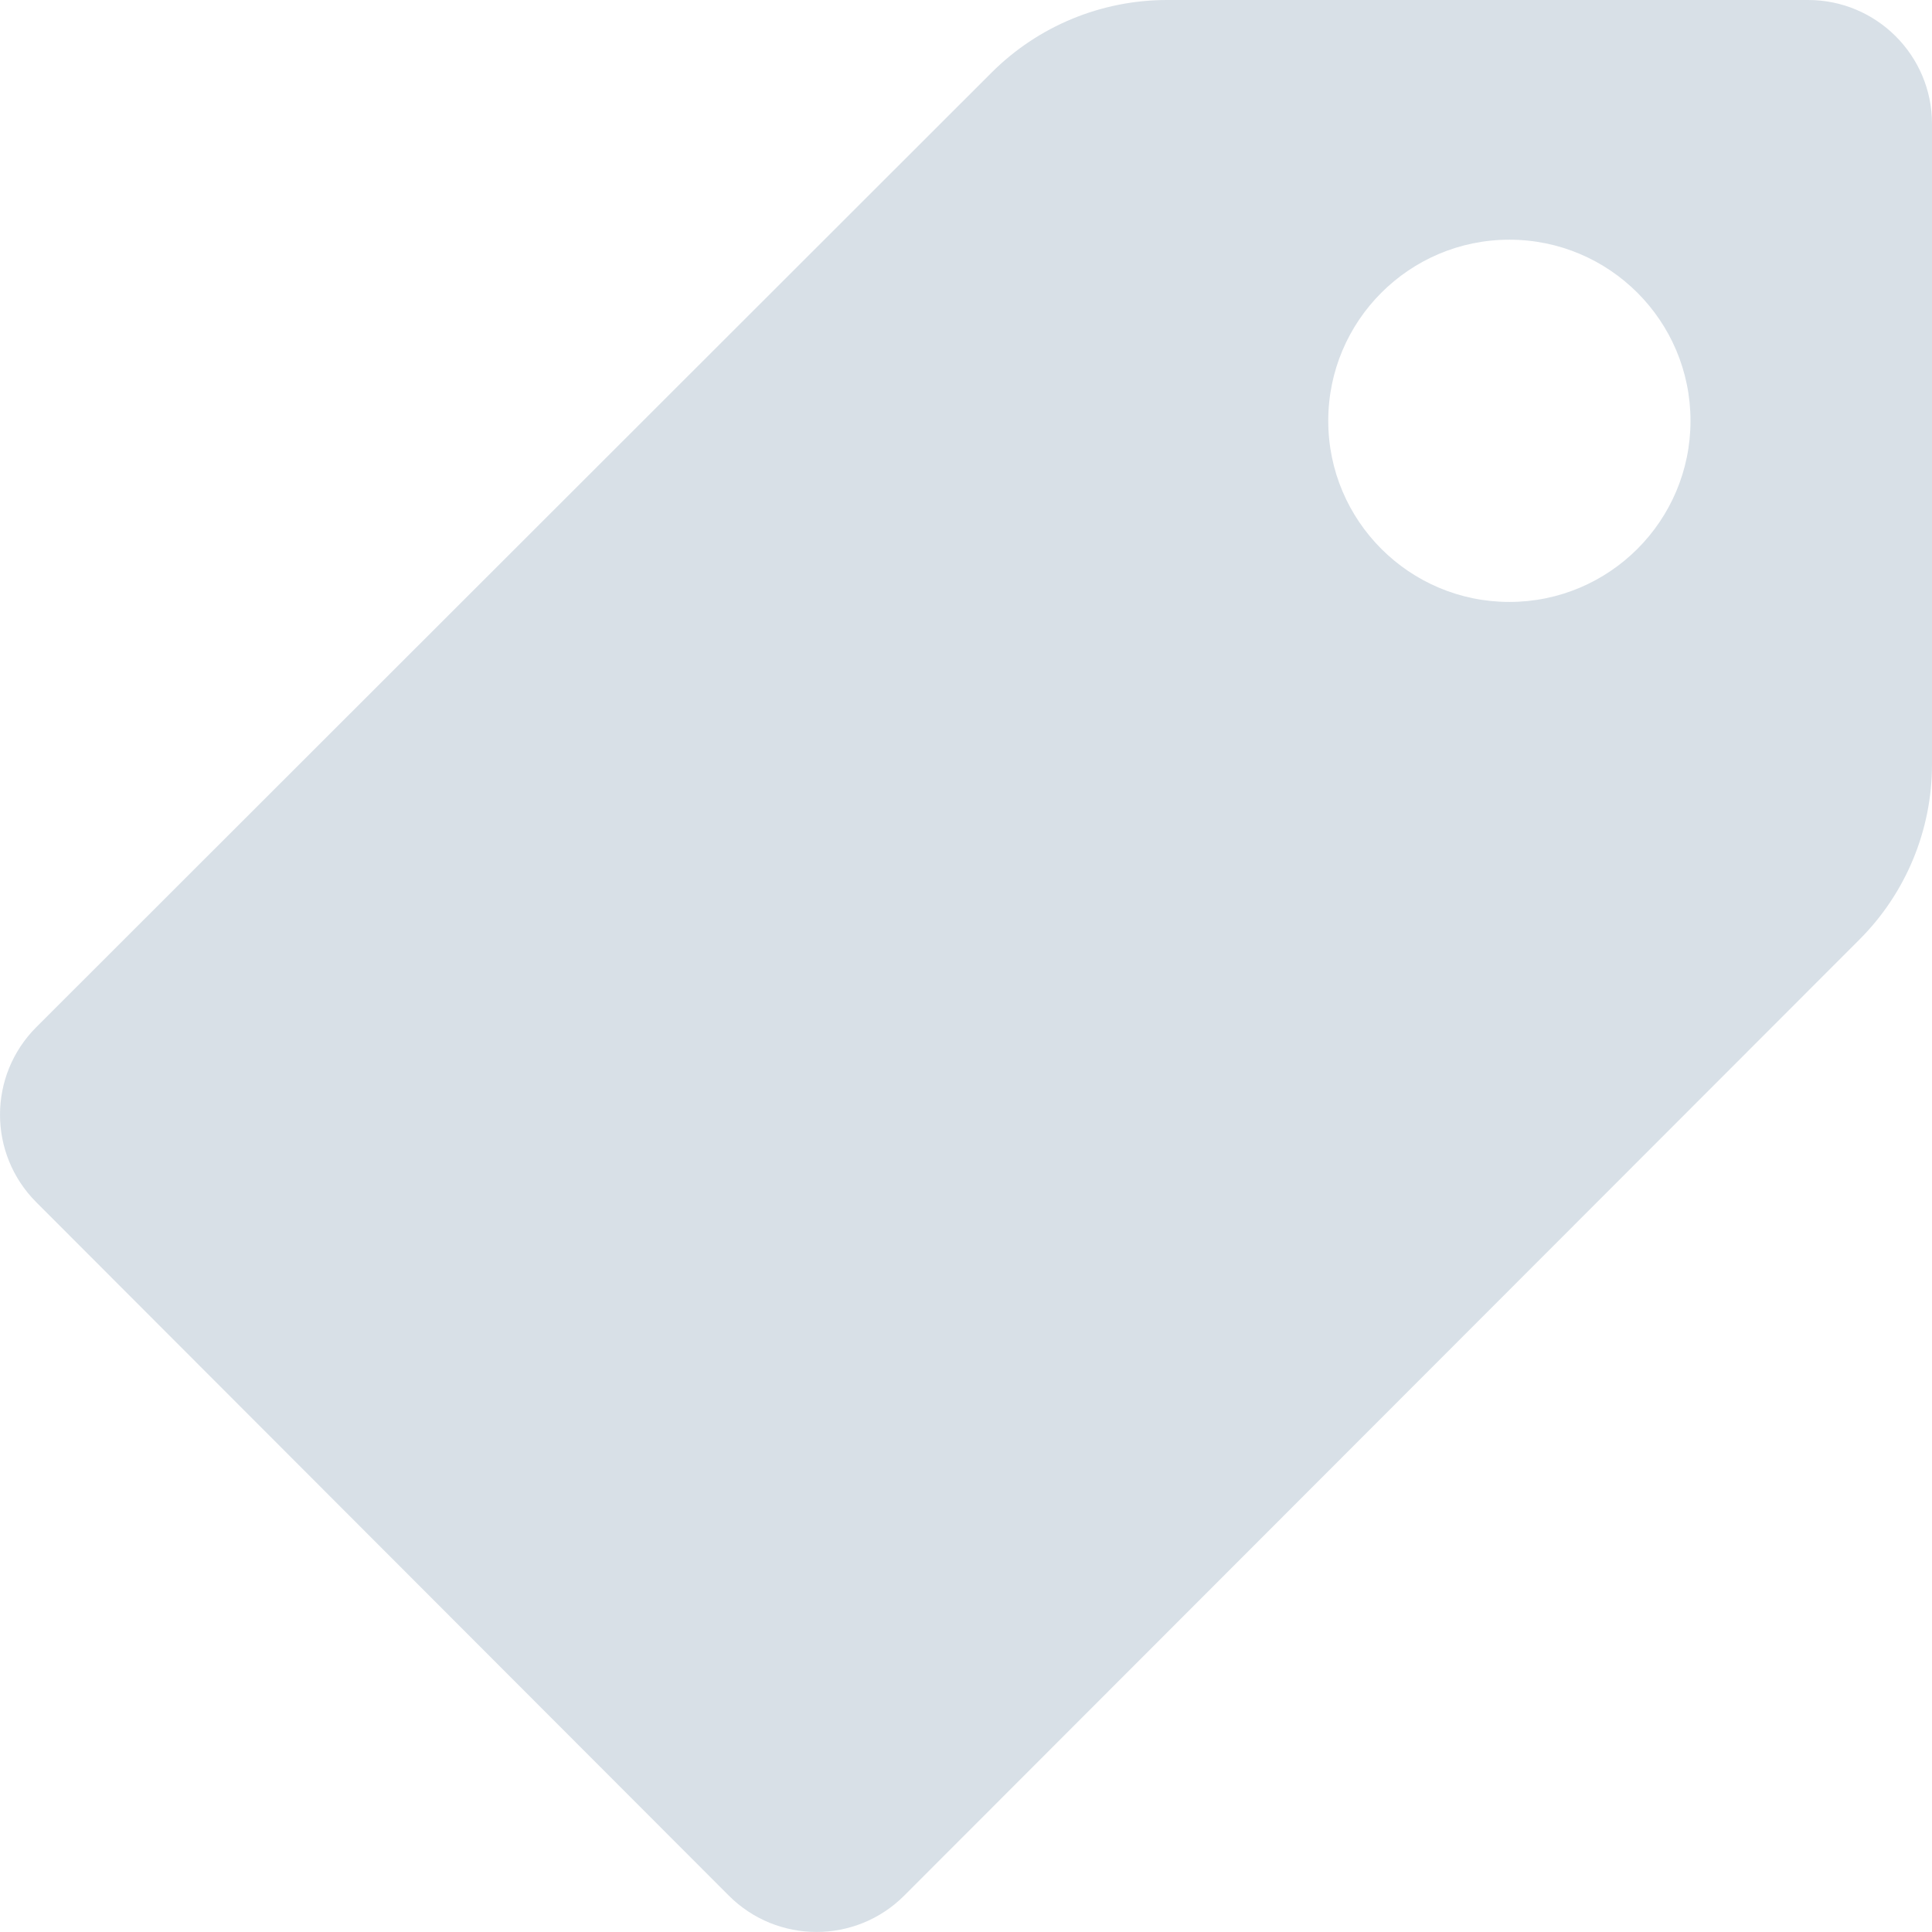
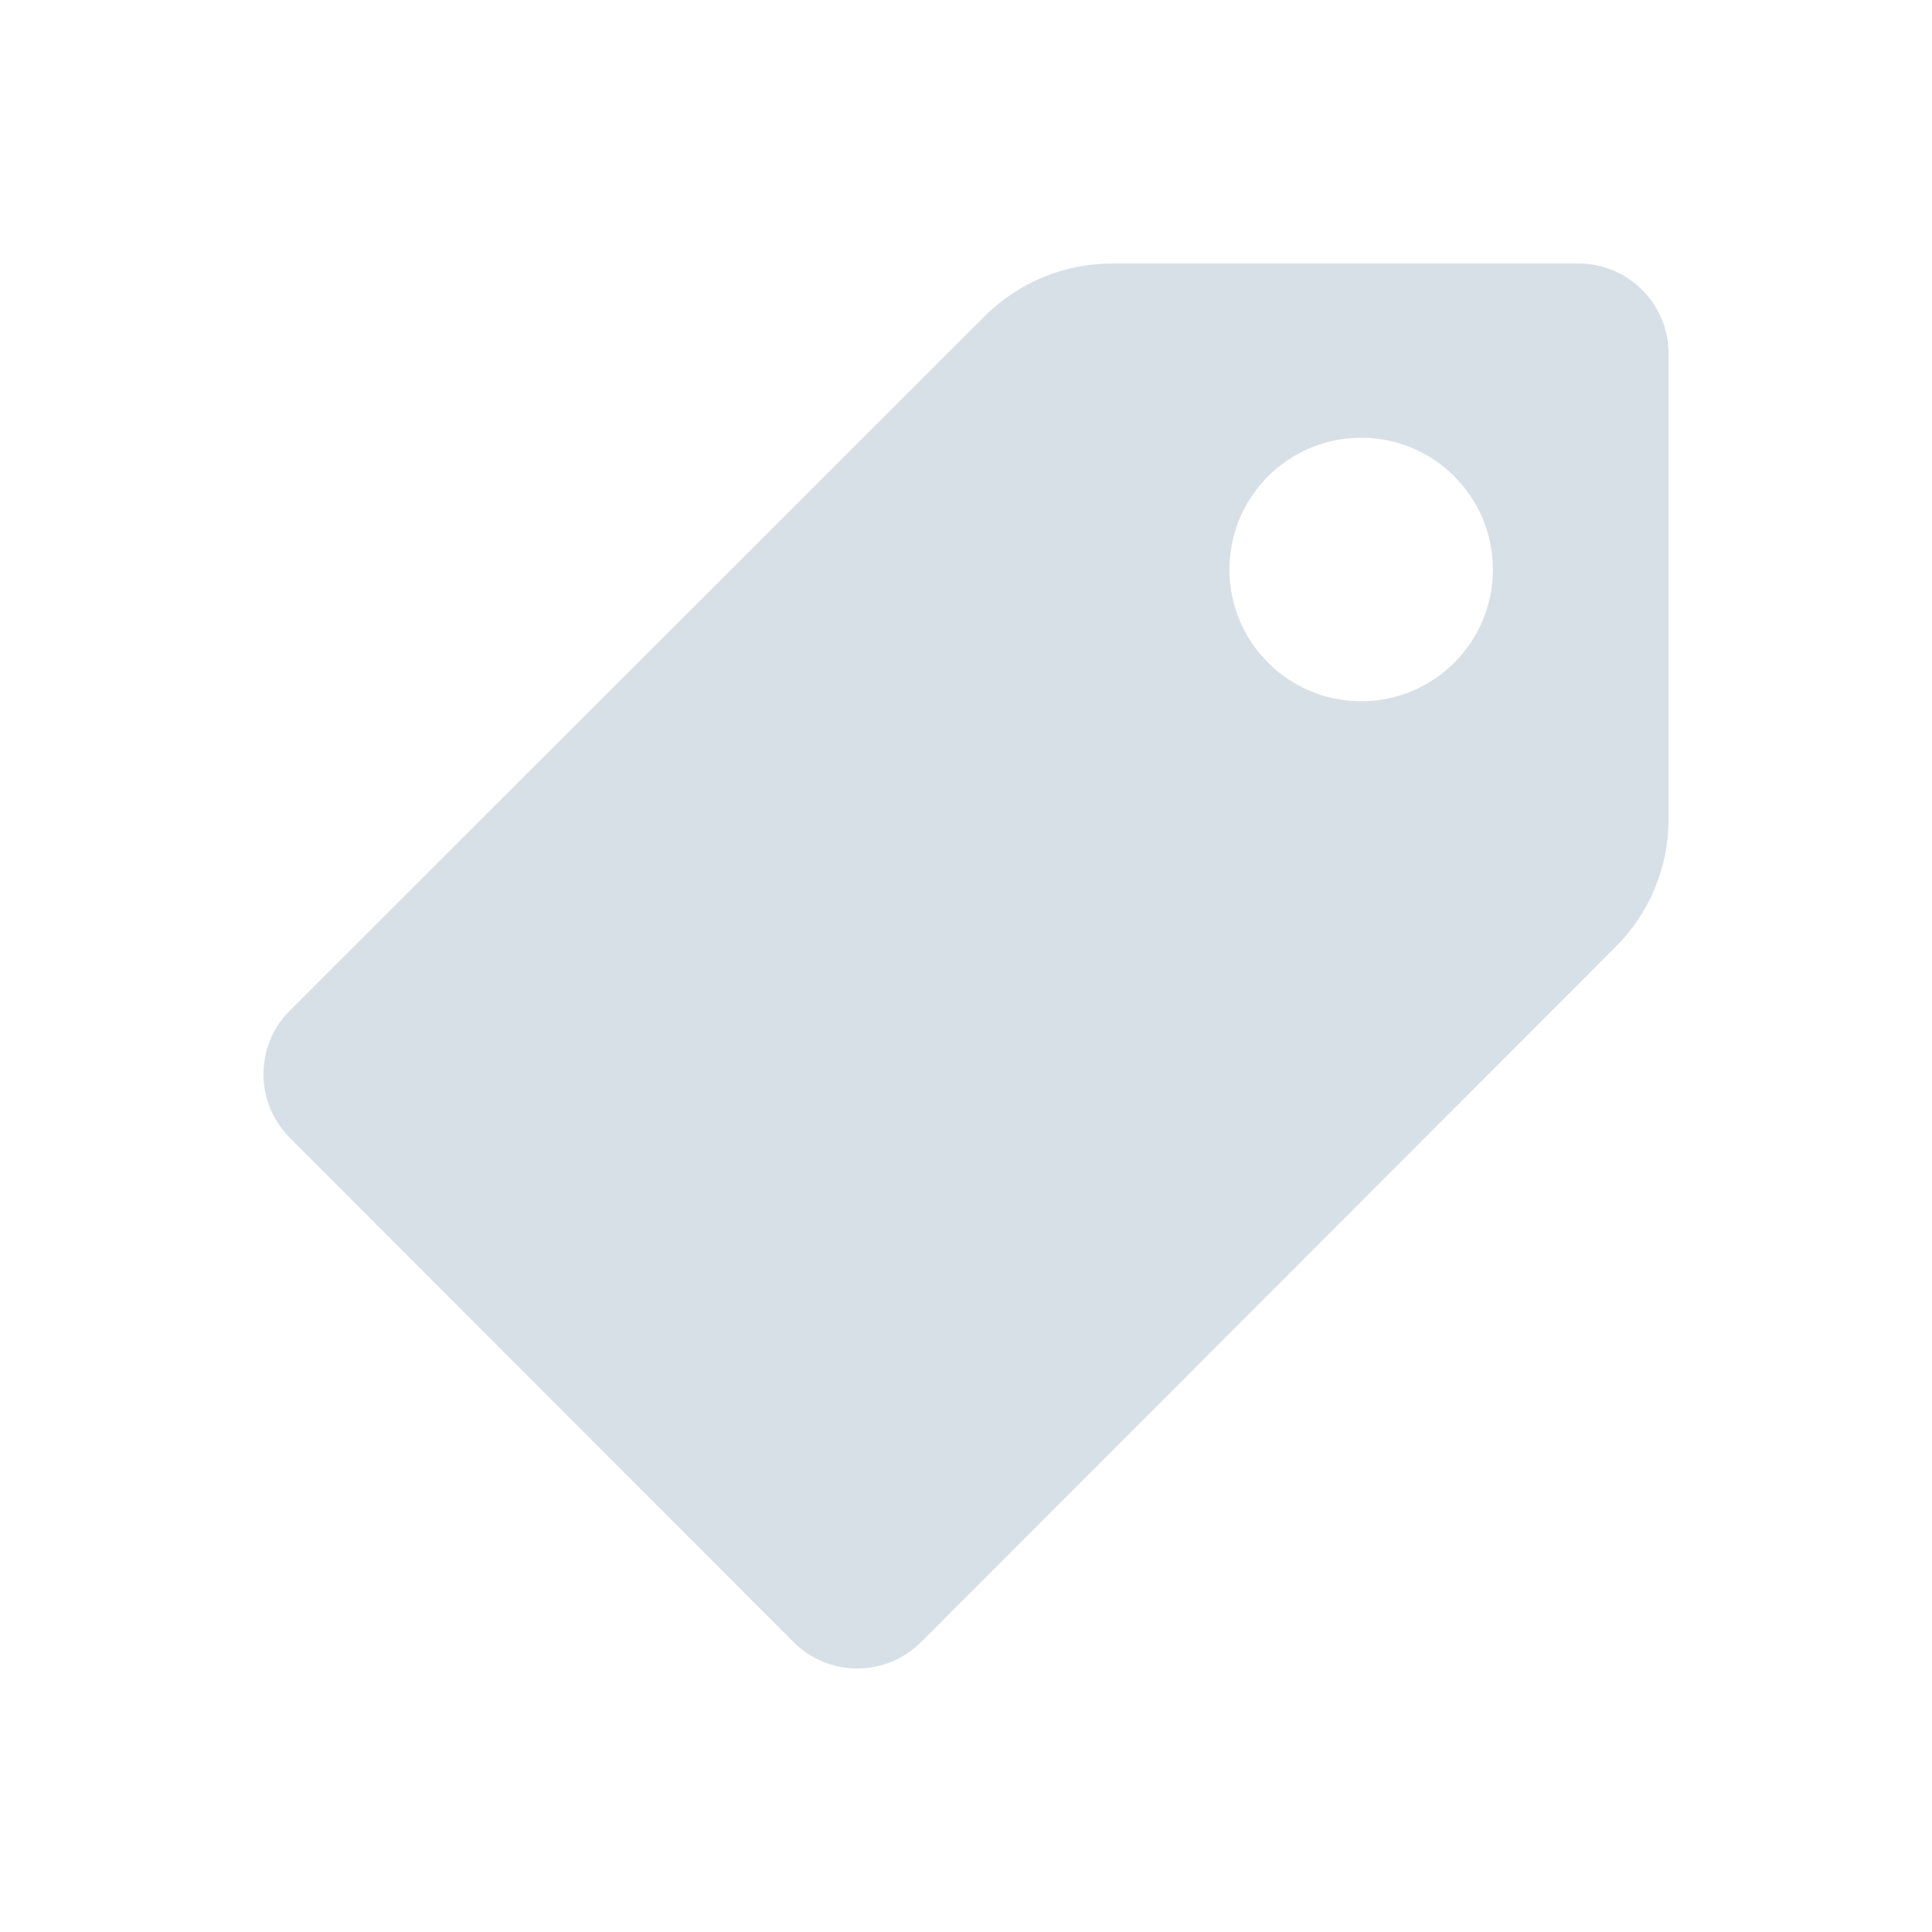
- <svg xmlns="http://www.w3.org/2000/svg" width="16px" height="16px" viewBox="0 0 16 16" version="1.1">
+ <svg xmlns="http://www.w3.org/2000/svg" width="22px" height="22px" viewBox="0 0 22 22" version="1.1">
  <defs />
  <g id="Add-Report---Final" stroke="none" stroke-width="1" fill="none" fill-rule="evenodd">
-     <g id="Dashboard---Add-flow---Label-field-focused" transform="translate(-939, -224)" fill="#D8E0E7">
+     <g id="Dashboard---Add-flow---Label-field-focused" transform="translate(-936, -221)" fill="#D8E0E7">
      <g id="Add-Menu---input-focused" transform="translate(908, 130)">
        <g id="Label-input" transform="translate(19, 83)">
          <path d="M24.5,15.985 C23.672,15.985 23,15.313 23,14.485 C23,13.657 23.672,12.985 24.5,12.985 C25.328,12.985 26,13.657 26,14.485 C26,15.313 25.328,15.985 24.5,15.985 M26.974,11 L21.665,11 C21.12,11 20.598,11.216 20.213,11.6 L12.301,19.506 C11.9,19.907 11.9,20.555 12.3,20.956 L18.035,26.698 C18.436,27.1 19.087,27.1 19.488,26.699 L27.4,18.78 C27.784,18.396 28,17.874 28,17.331 L28,12.025 C28,11.459 27.54,11 26.974,11" id="icon-/-label-copy" />
        </g>
      </g>
    </g>
  </g>
</svg>
